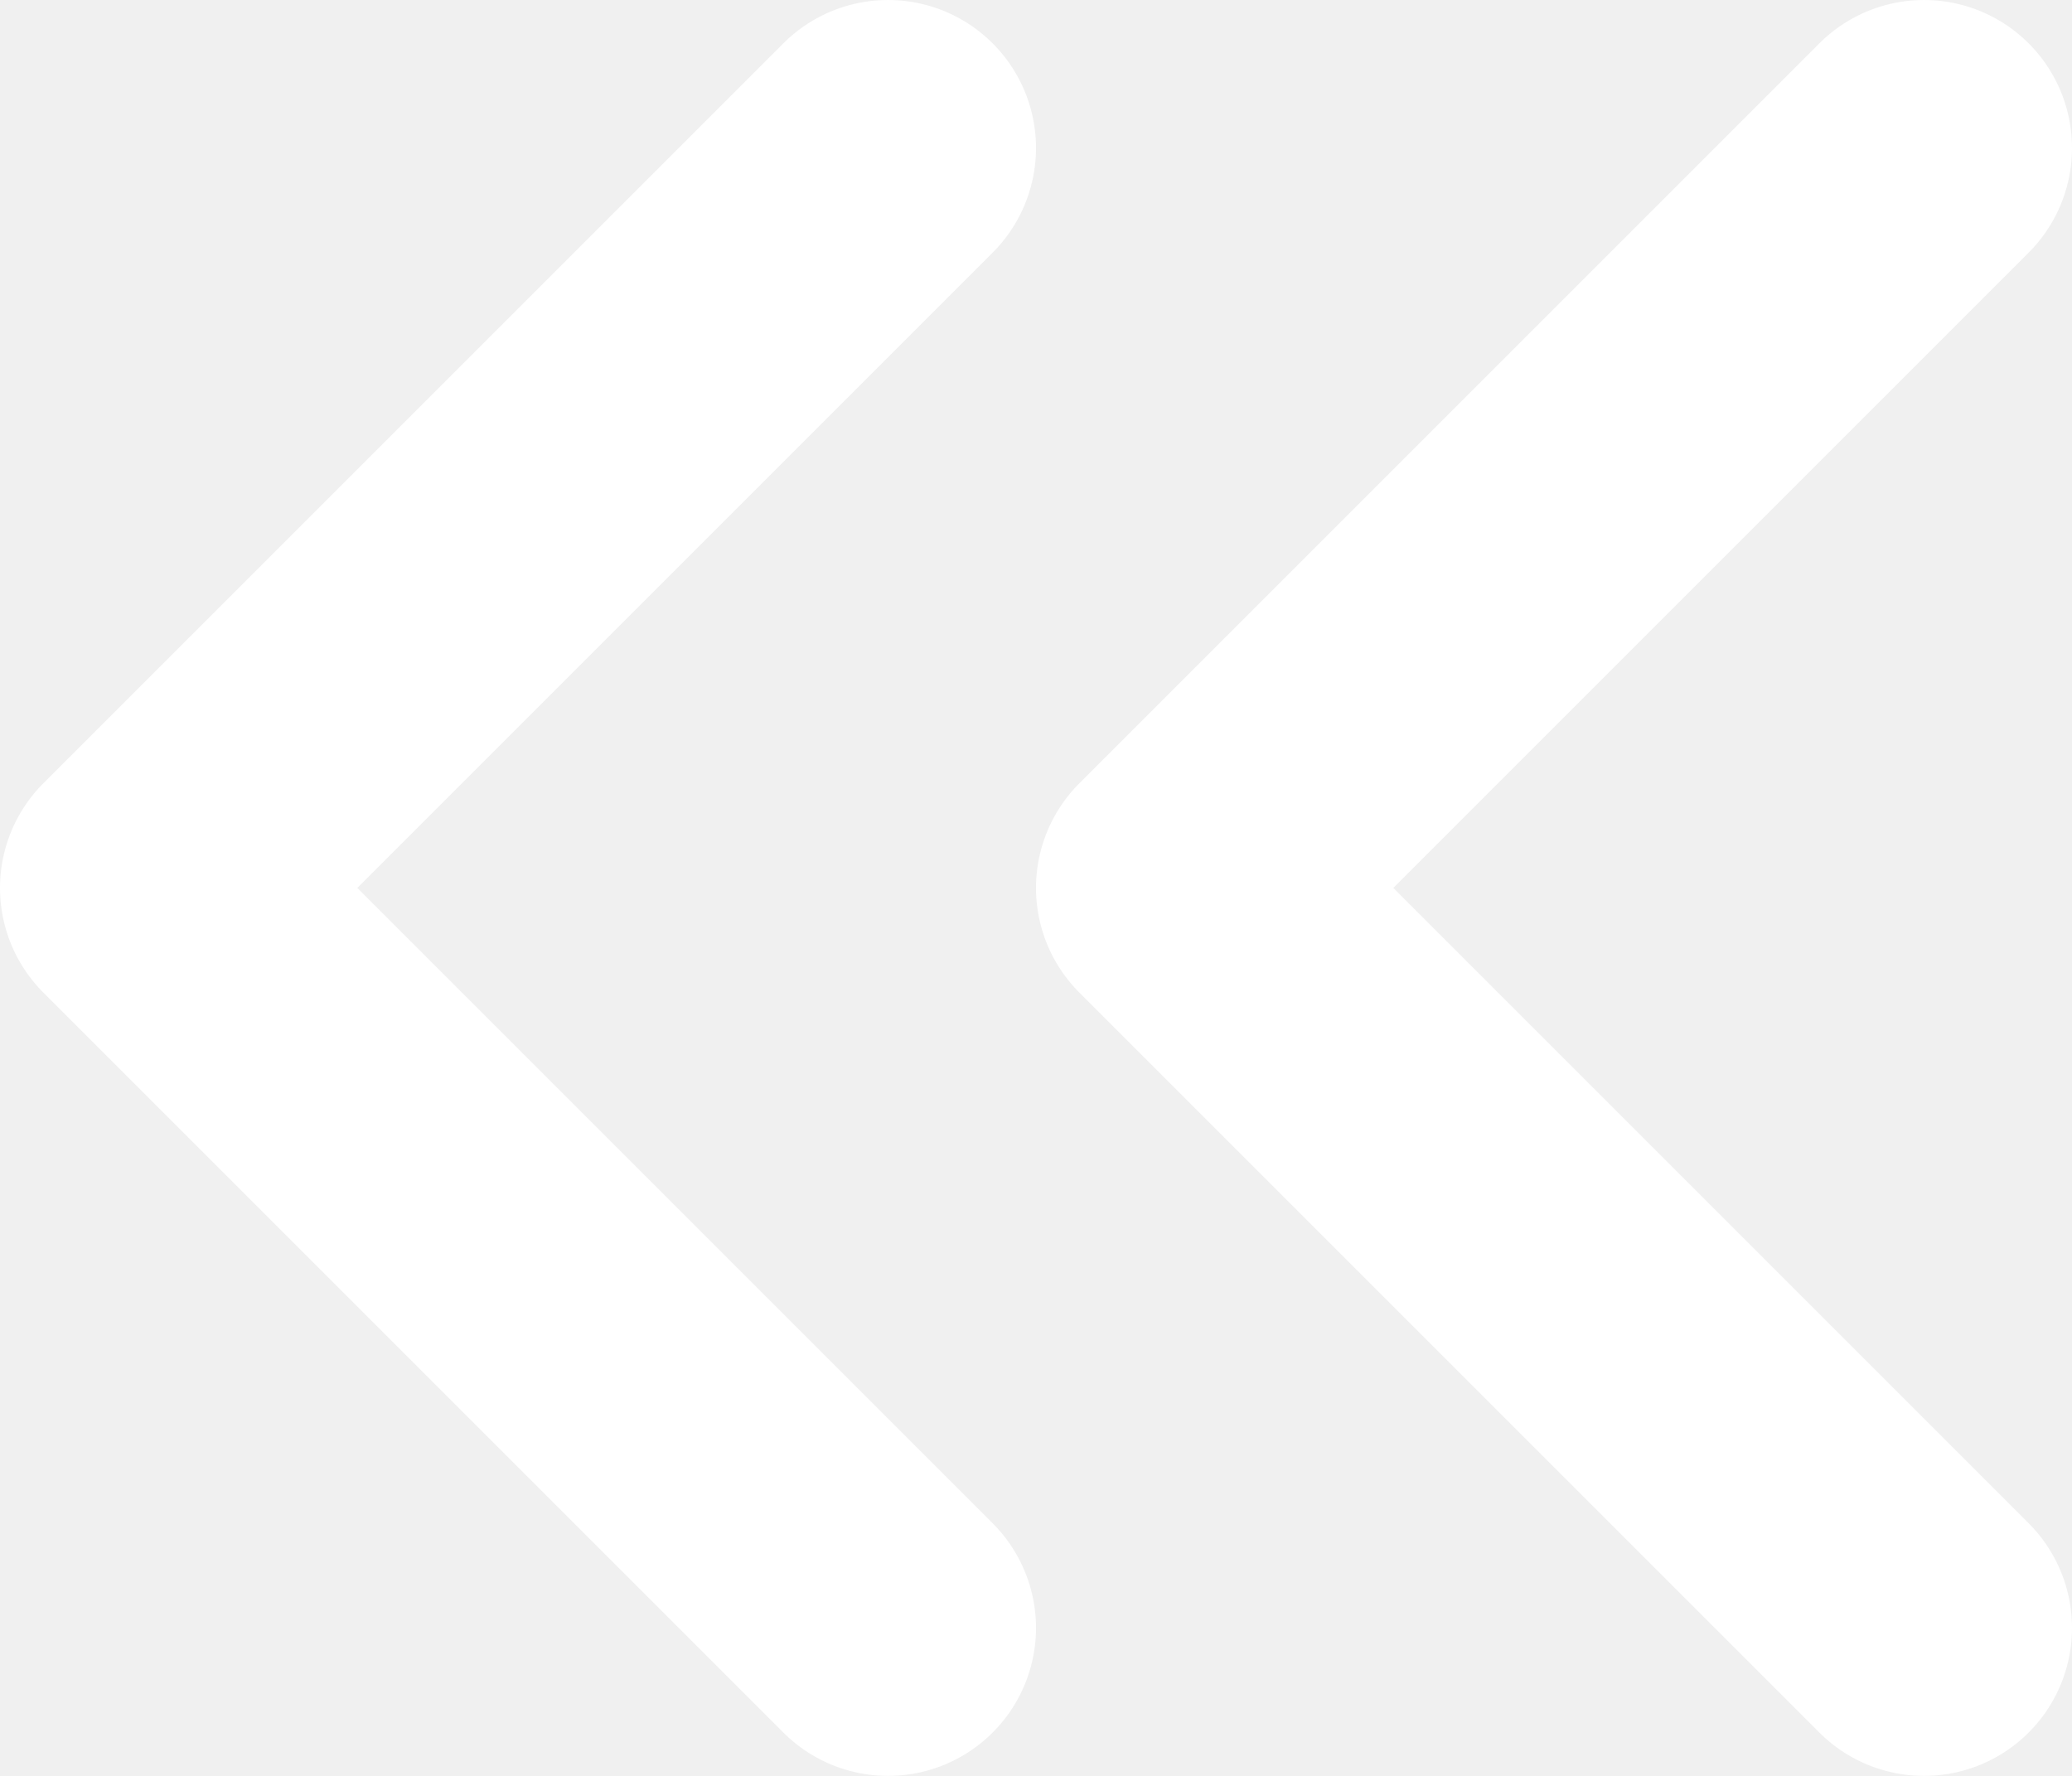
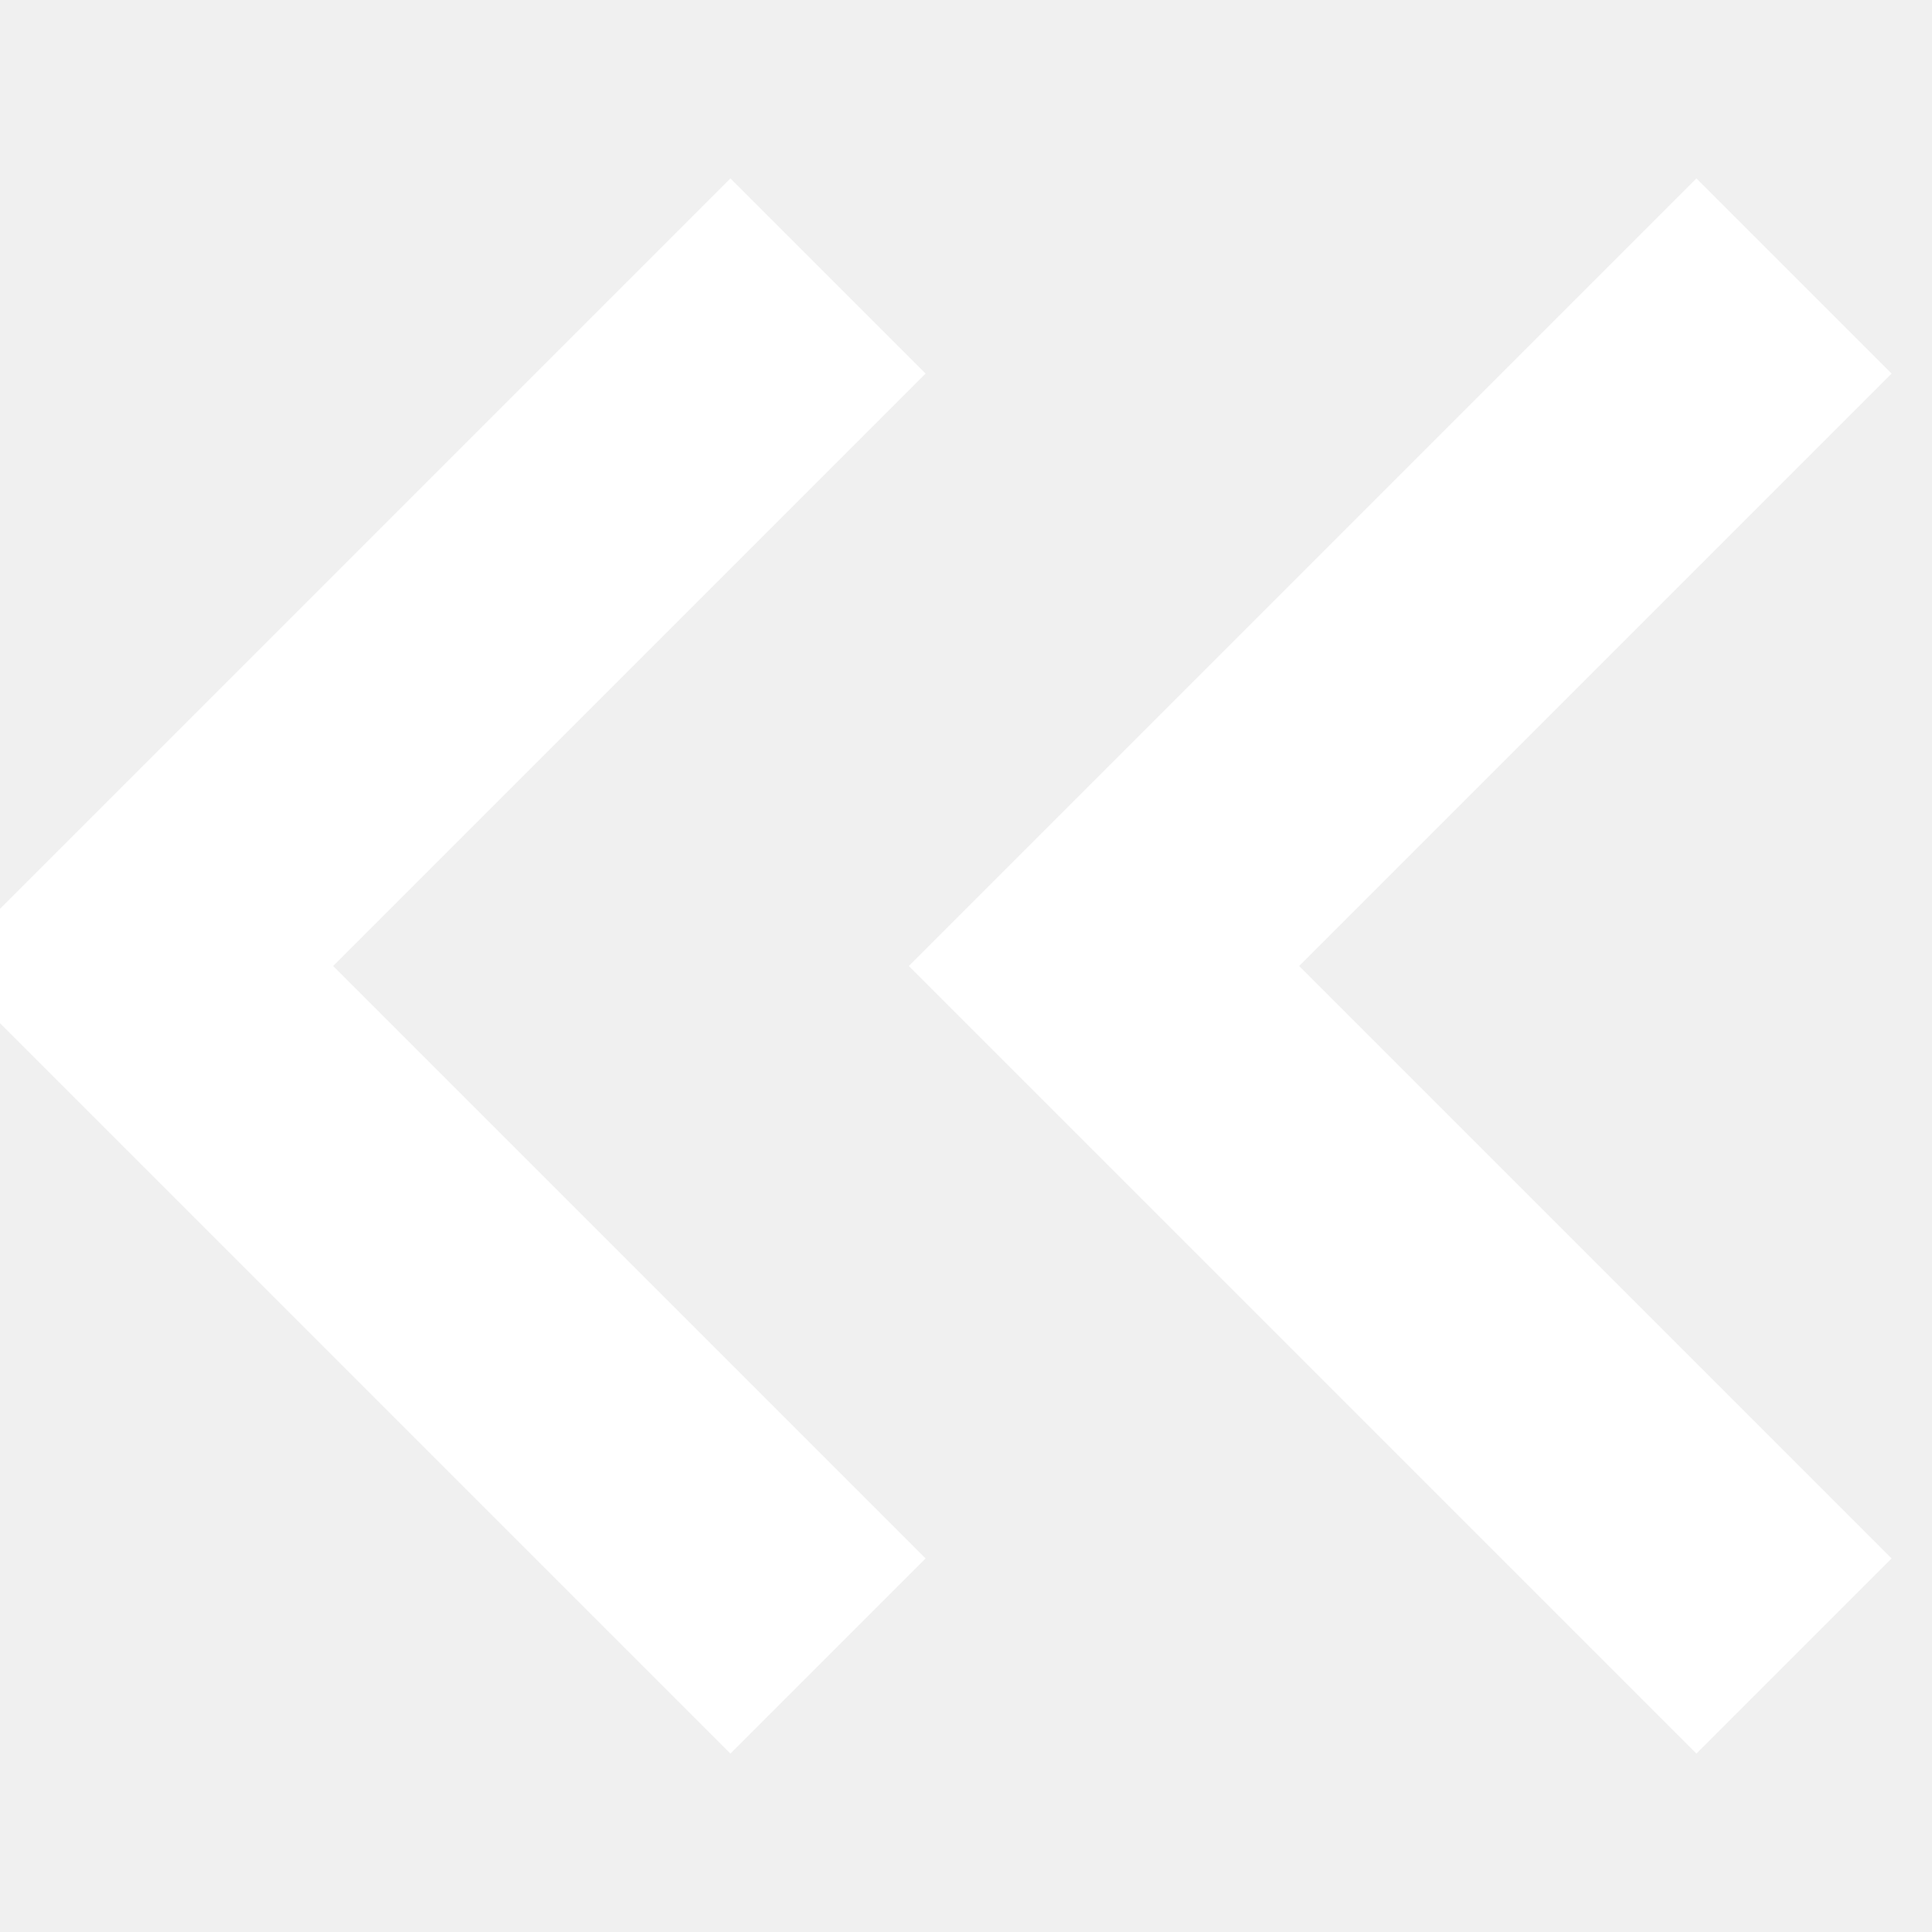
- <svg xmlns="http://www.w3.org/2000/svg" width="466.665" height="400" viewBox="0 0 14 12" fill="none" version="1.1" id="svg1">
+ <svg xmlns="http://www.w3.org/2000/svg" width="64" height="64" viewBox="0 0 14 14" fill="none" version="1.1" id="svg1">
  <defs id="defs1" />
-   <path d="M 13,11 8,6 13,1 M 6,11 1,6 6,1" stroke="#000000" stroke-width="2" stroke-linecap="round" stroke-linejoin="round" id="path1" style="stroke:#ffffff;stroke-opacity:1" />
+   <path d="M 13,12 8,7 13,2 M 6,12 1,7 6,2" stroke="#ffffff" stroke-width="2" id="path1" />
</svg>
